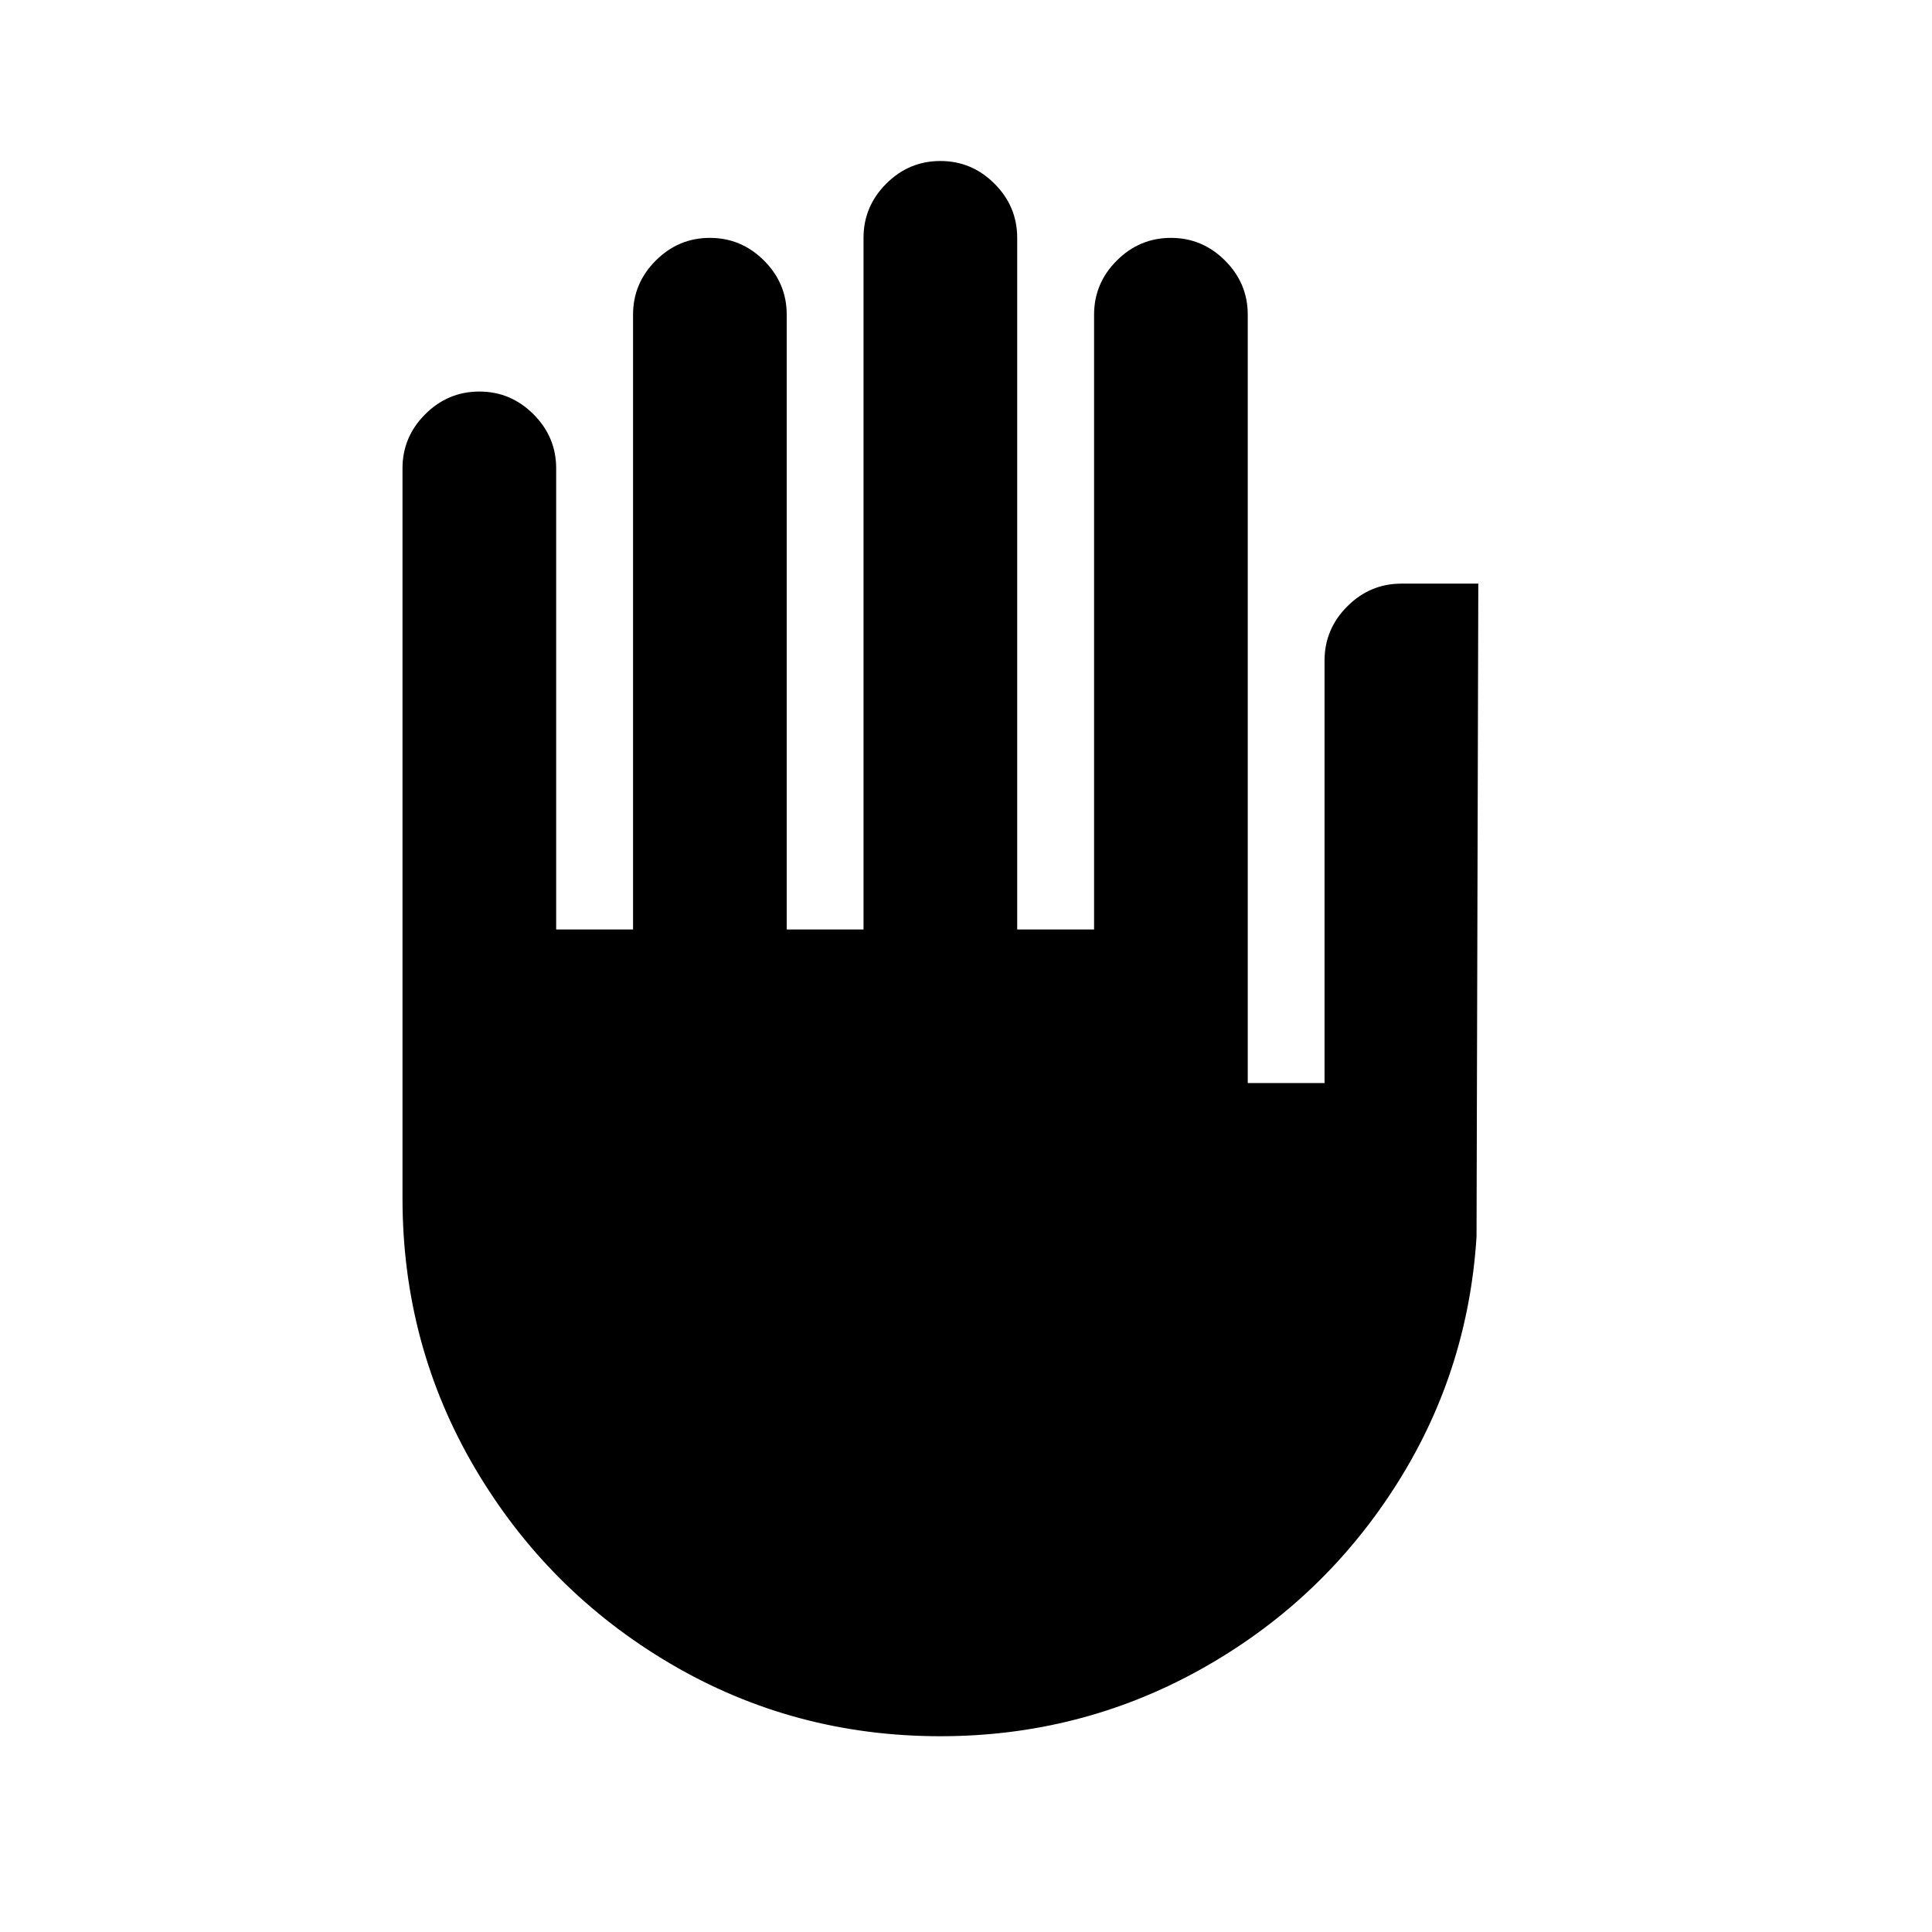
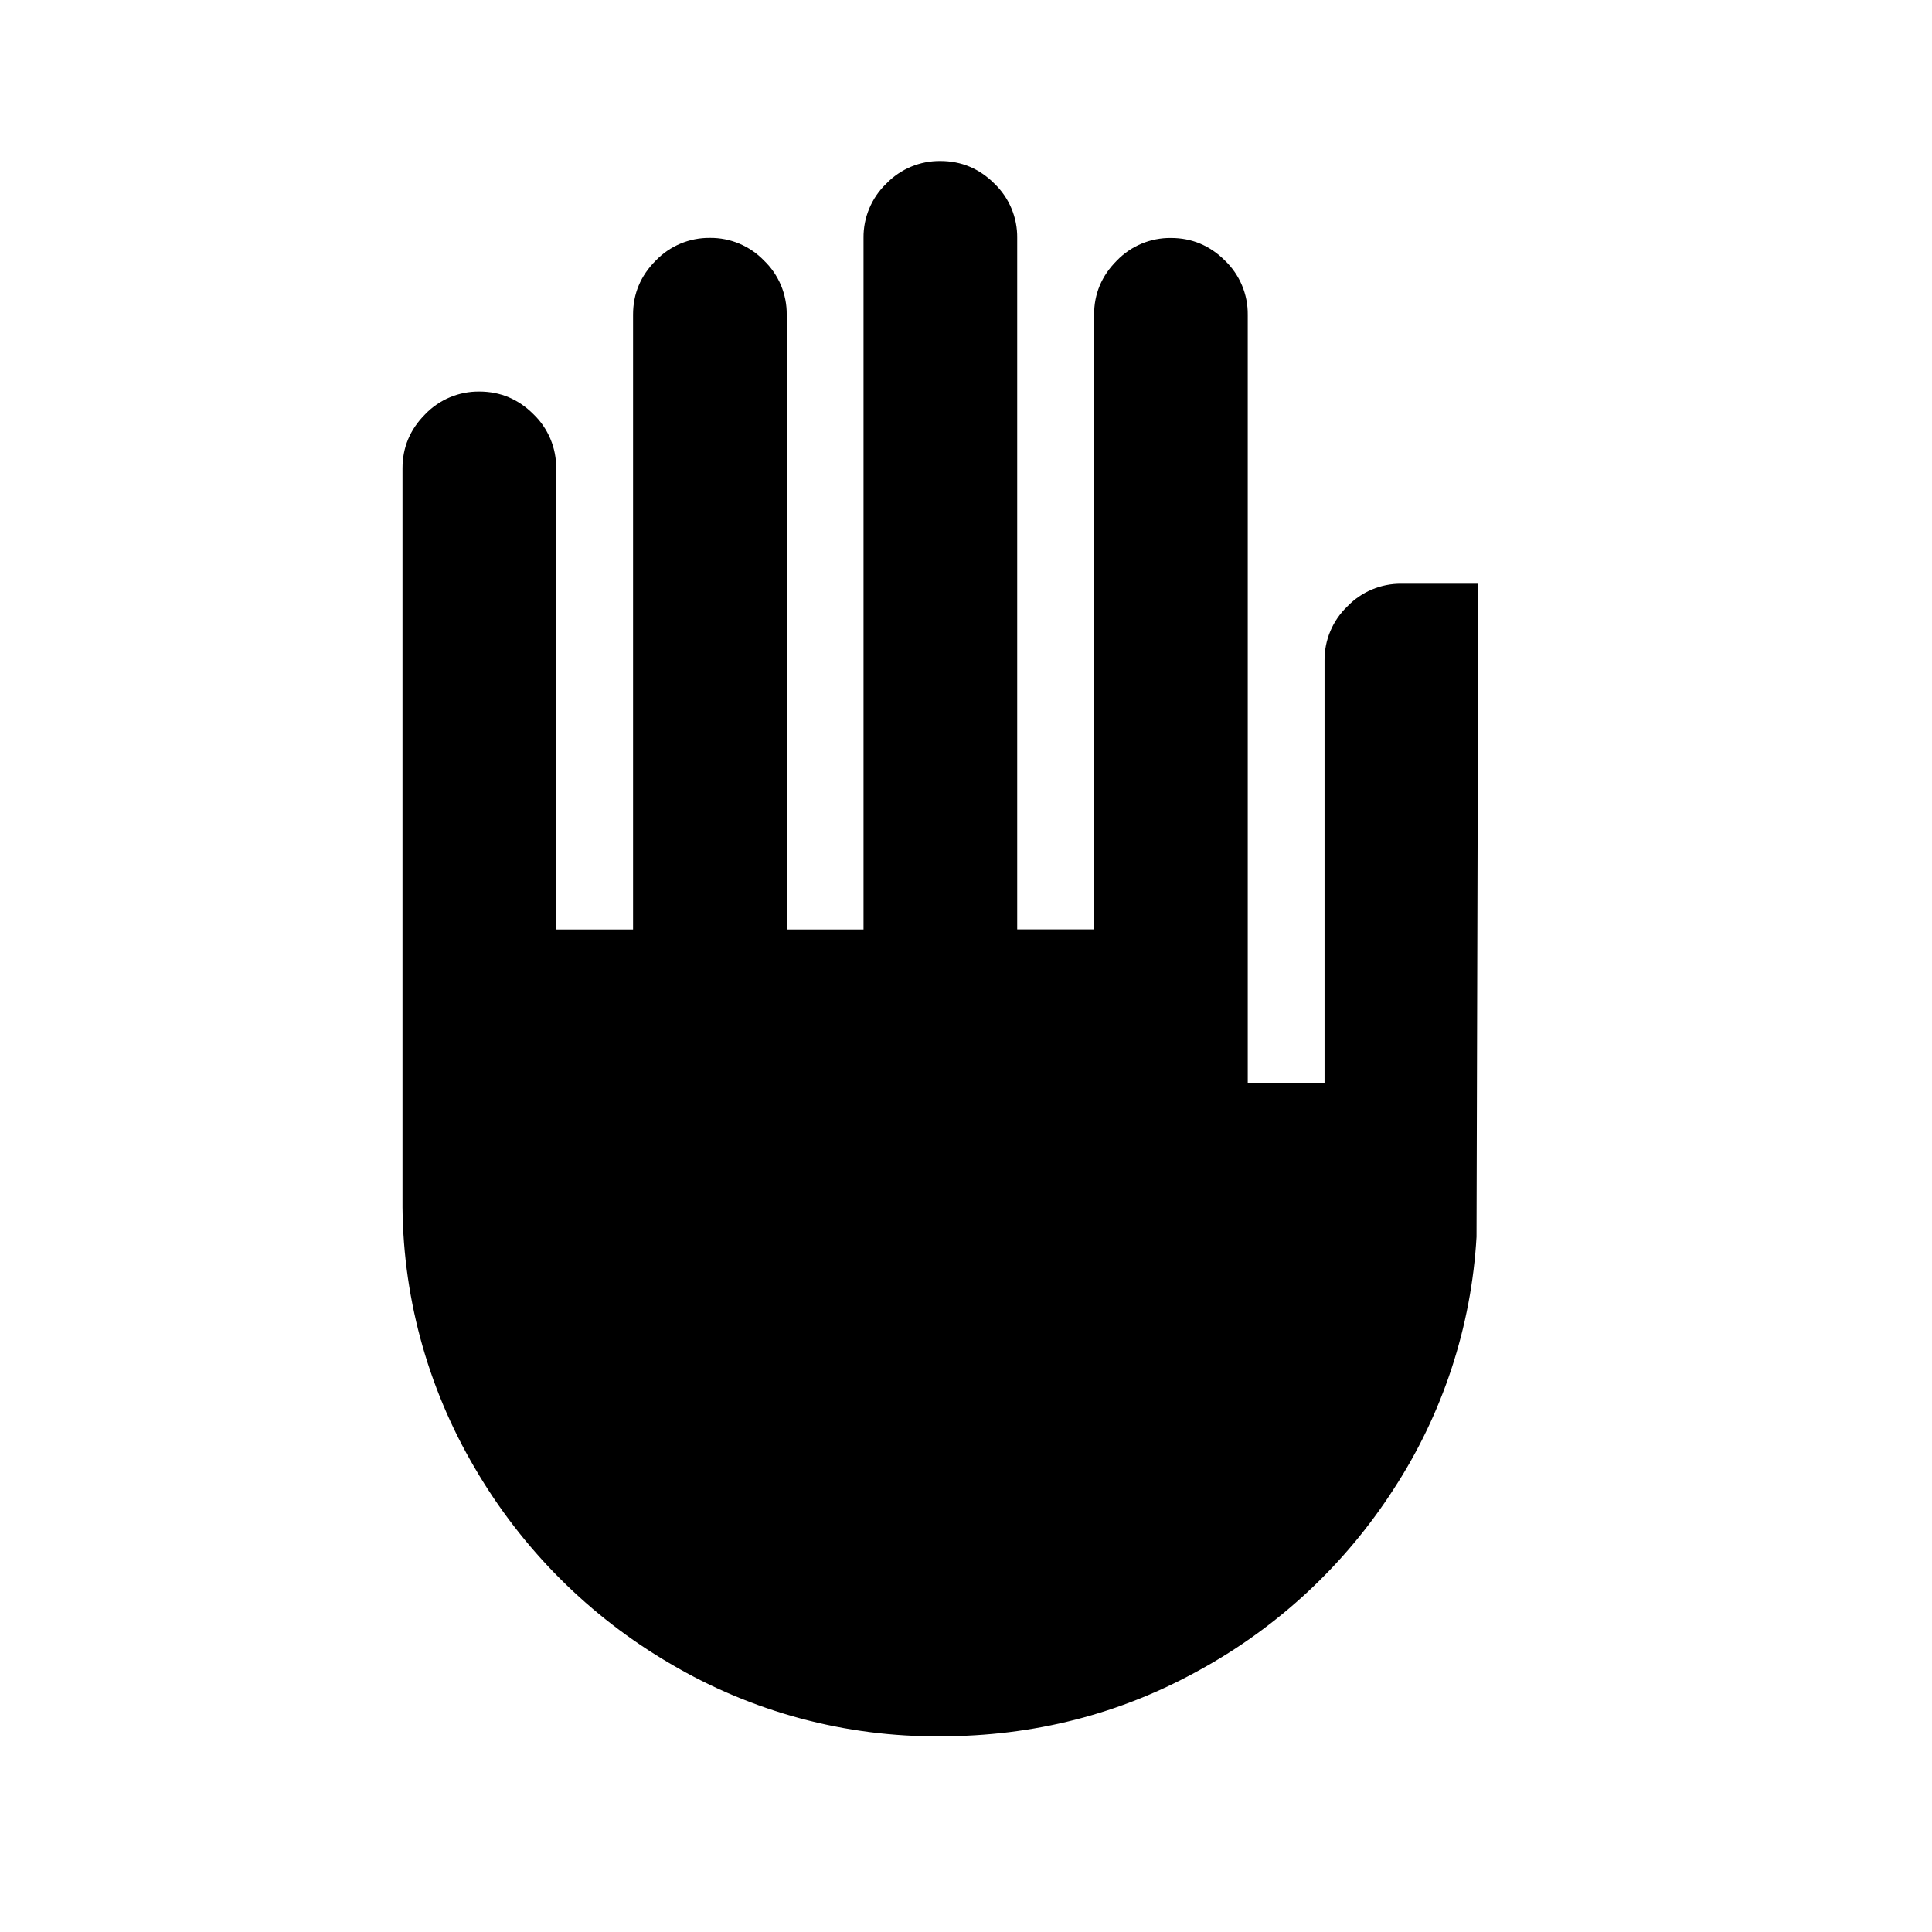
- <svg xmlns="http://www.w3.org/2000/svg" width="24" height="24" viewBox="0 0 24 24" fill="none">
-   <path fill-rule="evenodd" clip-rule="evenodd" d="M11.682 2C11.942 2 12.166 2.094 12.354 2.282C12.542 2.47 12.636 2.694 12.636 2.955V11.546H13.591V3.909C13.591 3.649 13.685 3.425 13.873 3.237C14.061 3.049 14.285 2.955 14.546 2.955C14.806 2.955 15.03 3.049 15.218 3.237C15.406 3.425 15.5 3.649 15.5 3.909V13.454H16.454V8.205C16.454 7.944 16.549 7.72 16.737 7.532C16.925 7.344 17.149 7.25 17.409 7.25H18.364L18.342 15.364C18.27 16.506 17.926 17.551 17.311 18.498C16.697 19.446 15.894 20.194 14.903 20.744C13.913 21.293 12.839 21.568 11.682 21.568C10.467 21.568 9.35 21.268 8.33 20.668C7.31 20.068 6.501 19.258 5.9 18.238C5.3 17.218 5 16.101 5 14.886V5.818C5 5.558 5.094 5.334 5.282 5.146C5.47 4.958 5.694 4.864 5.955 4.864C6.215 4.864 6.439 4.958 6.627 5.146C6.815 5.334 6.909 5.558 6.909 5.818V11.546H7.864V3.909C7.864 3.649 7.958 3.425 8.146 3.237C8.334 3.049 8.558 2.955 8.818 2.955C9.079 2.955 9.303 3.049 9.491 3.237C9.679 3.425 9.773 3.649 9.773 3.909V11.546H10.727V2.955C10.727 2.694 10.821 2.47 11.009 2.282C11.197 2.094 11.421 2 11.682 2Z" fill="currentColor" />
+ <svg xmlns="http://www.w3.org/2000/svg" viewBox="0 0 24 24" fill="none">
+   <path fill-rule="evenodd" clip-rule="evenodd" d="M11.682 2c.26 0 .484.094.672.282a.918.918 0 0 1 .282.673v8.59h.955V3.91c0-.26.094-.484.282-.672a.918.918 0 0 1 .673-.282c.26 0 .484.094.672.282a.918.918 0 0 1 .282.672v9.546h.954v-5.25a.92.92 0 0 1 .283-.673.918.918 0 0 1 .672-.282h.955l-.022 8.114a6.408 6.408 0 0 1-1.03 3.134 6.705 6.705 0 0 1-2.409 2.246c-.99.55-2.064.824-3.221.824a6.49 6.49 0 0 1-3.352-.9 6.746 6.746 0 0 1-2.43-2.43 6.49 6.49 0 0 1-.9-3.352V5.818c0-.26.094-.484.282-.672a.918.918 0 0 1 .673-.282c.26 0 .484.094.672.282a.918.918 0 0 1 .282.672v5.728h.955V3.909c0-.26.094-.484.282-.672a.918.918 0 0 1 .672-.282.92.92 0 0 1 .673.282.918.918 0 0 1 .282.672v7.637h.954V2.955a.92.92 0 0 1 .282-.673.918.918 0 0 1 .673-.282Z" fill="currentColor" />
</svg>
